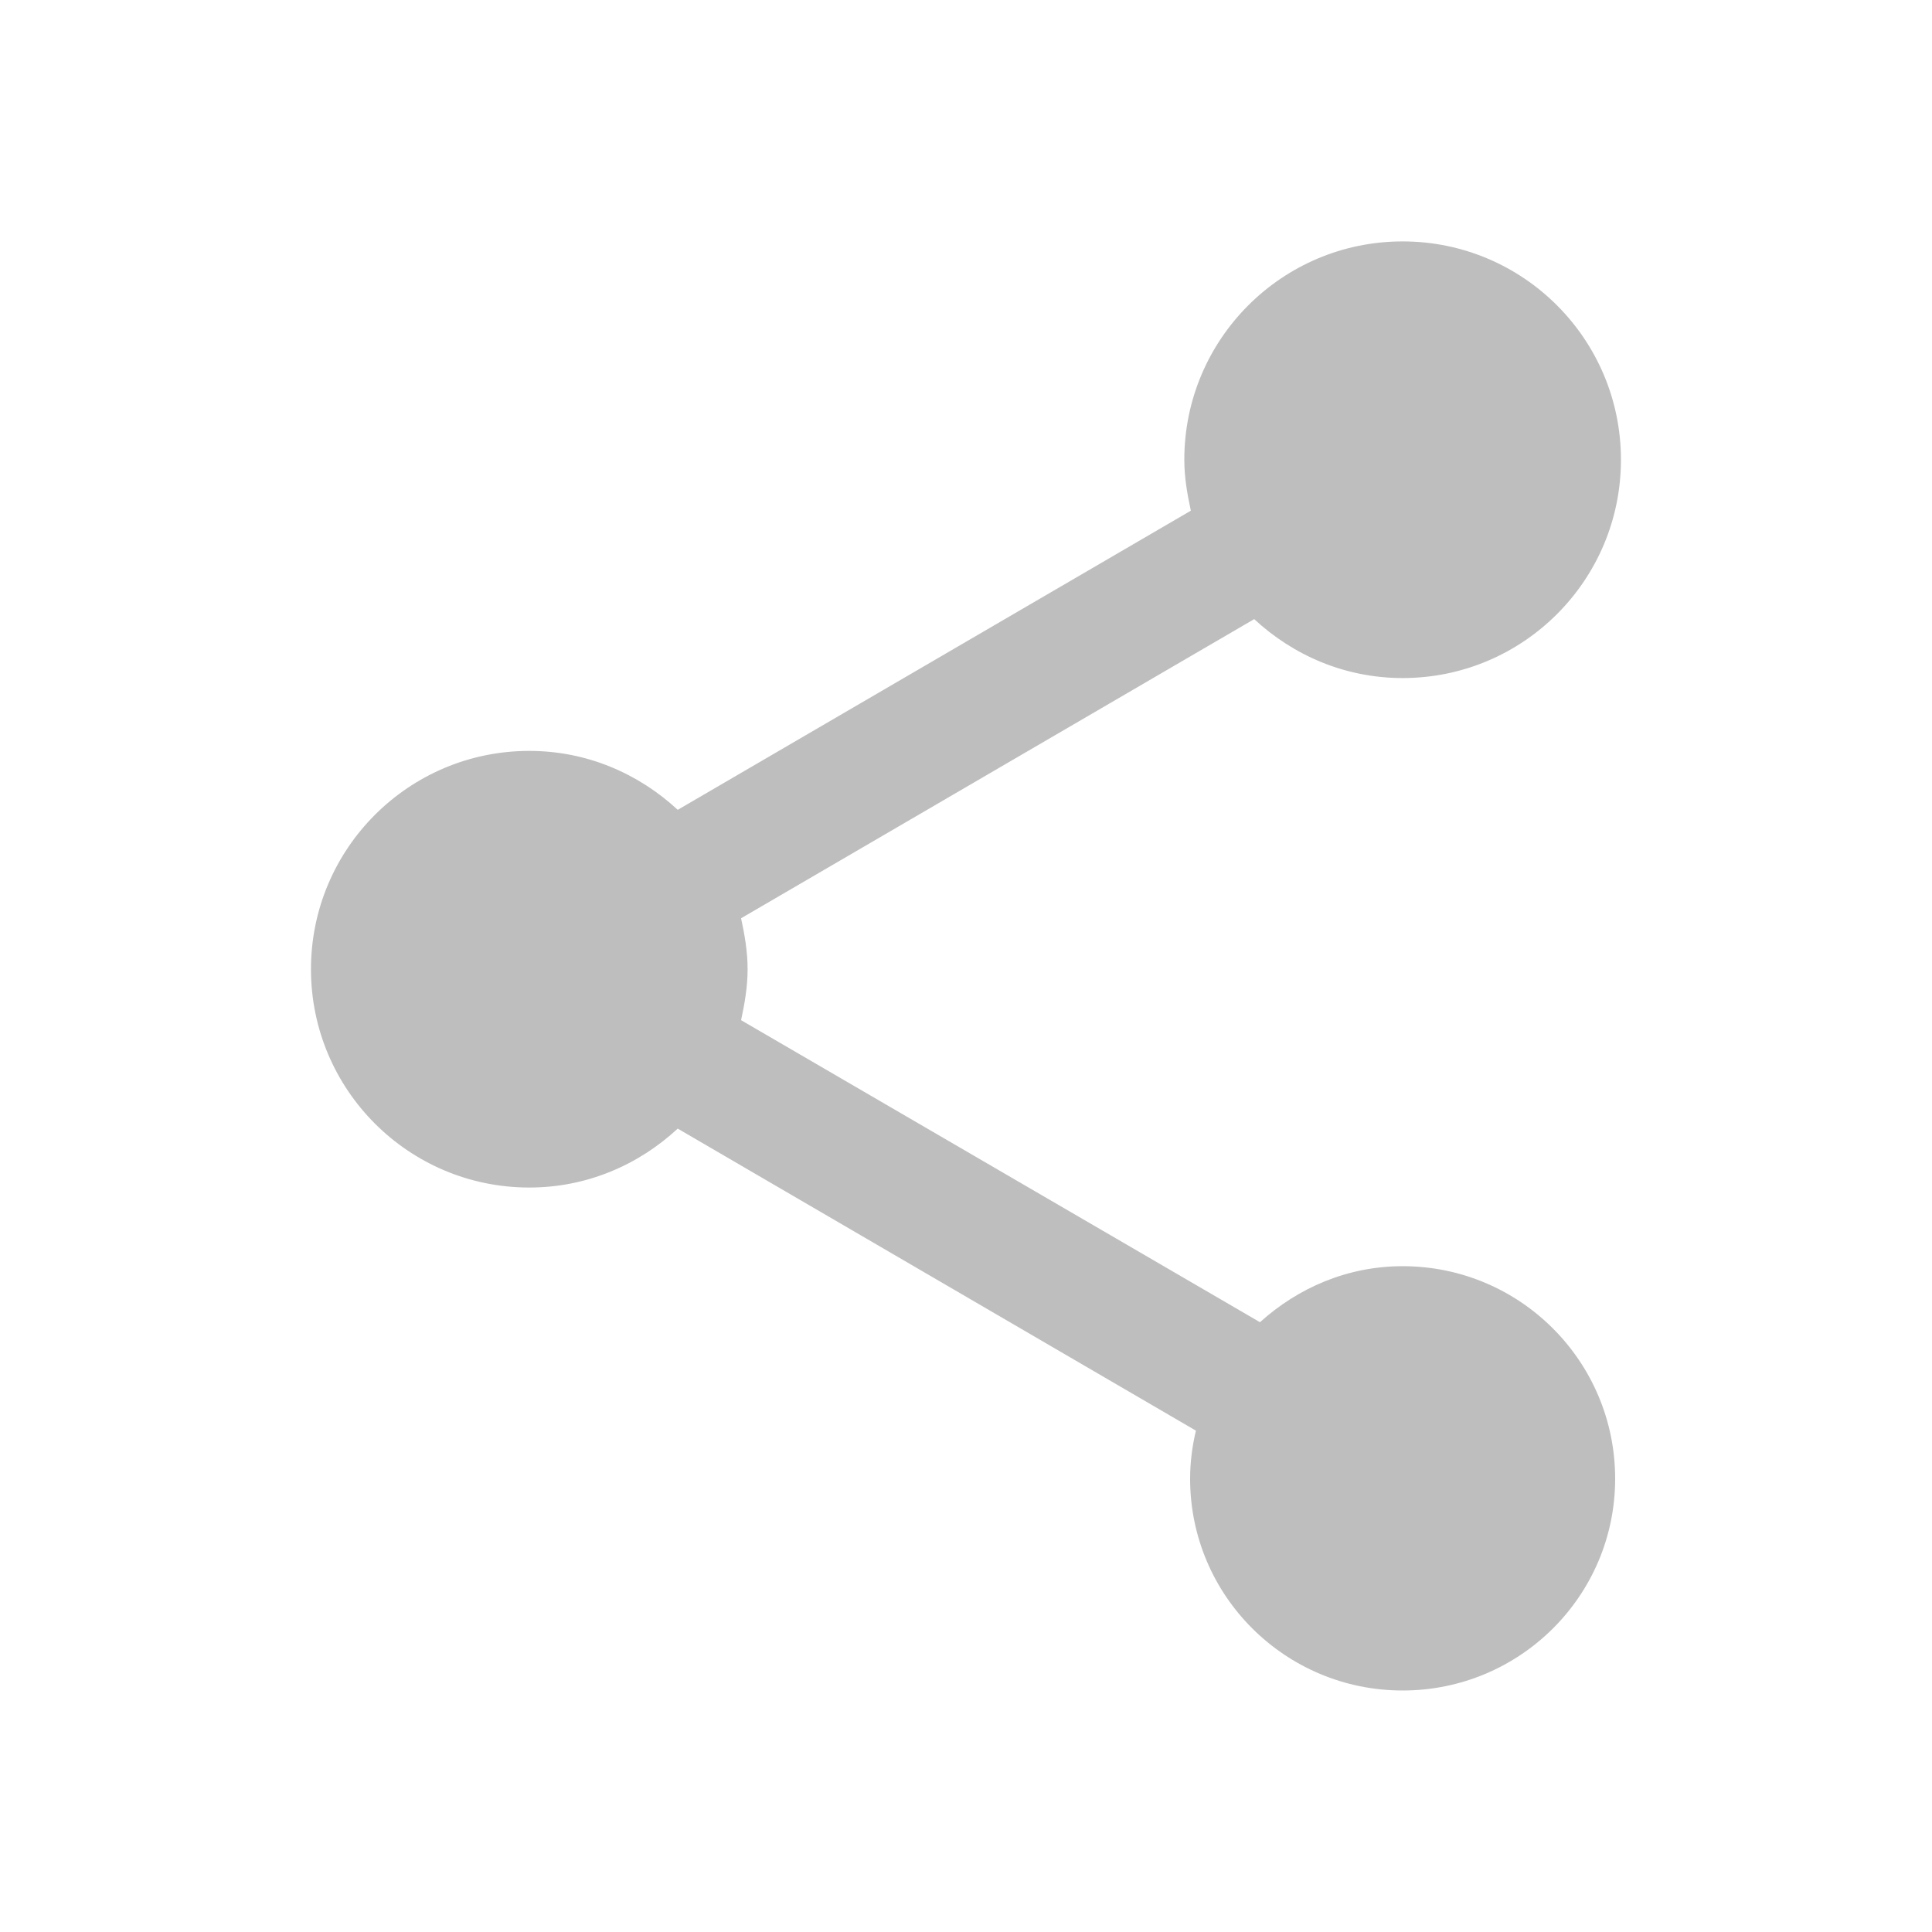
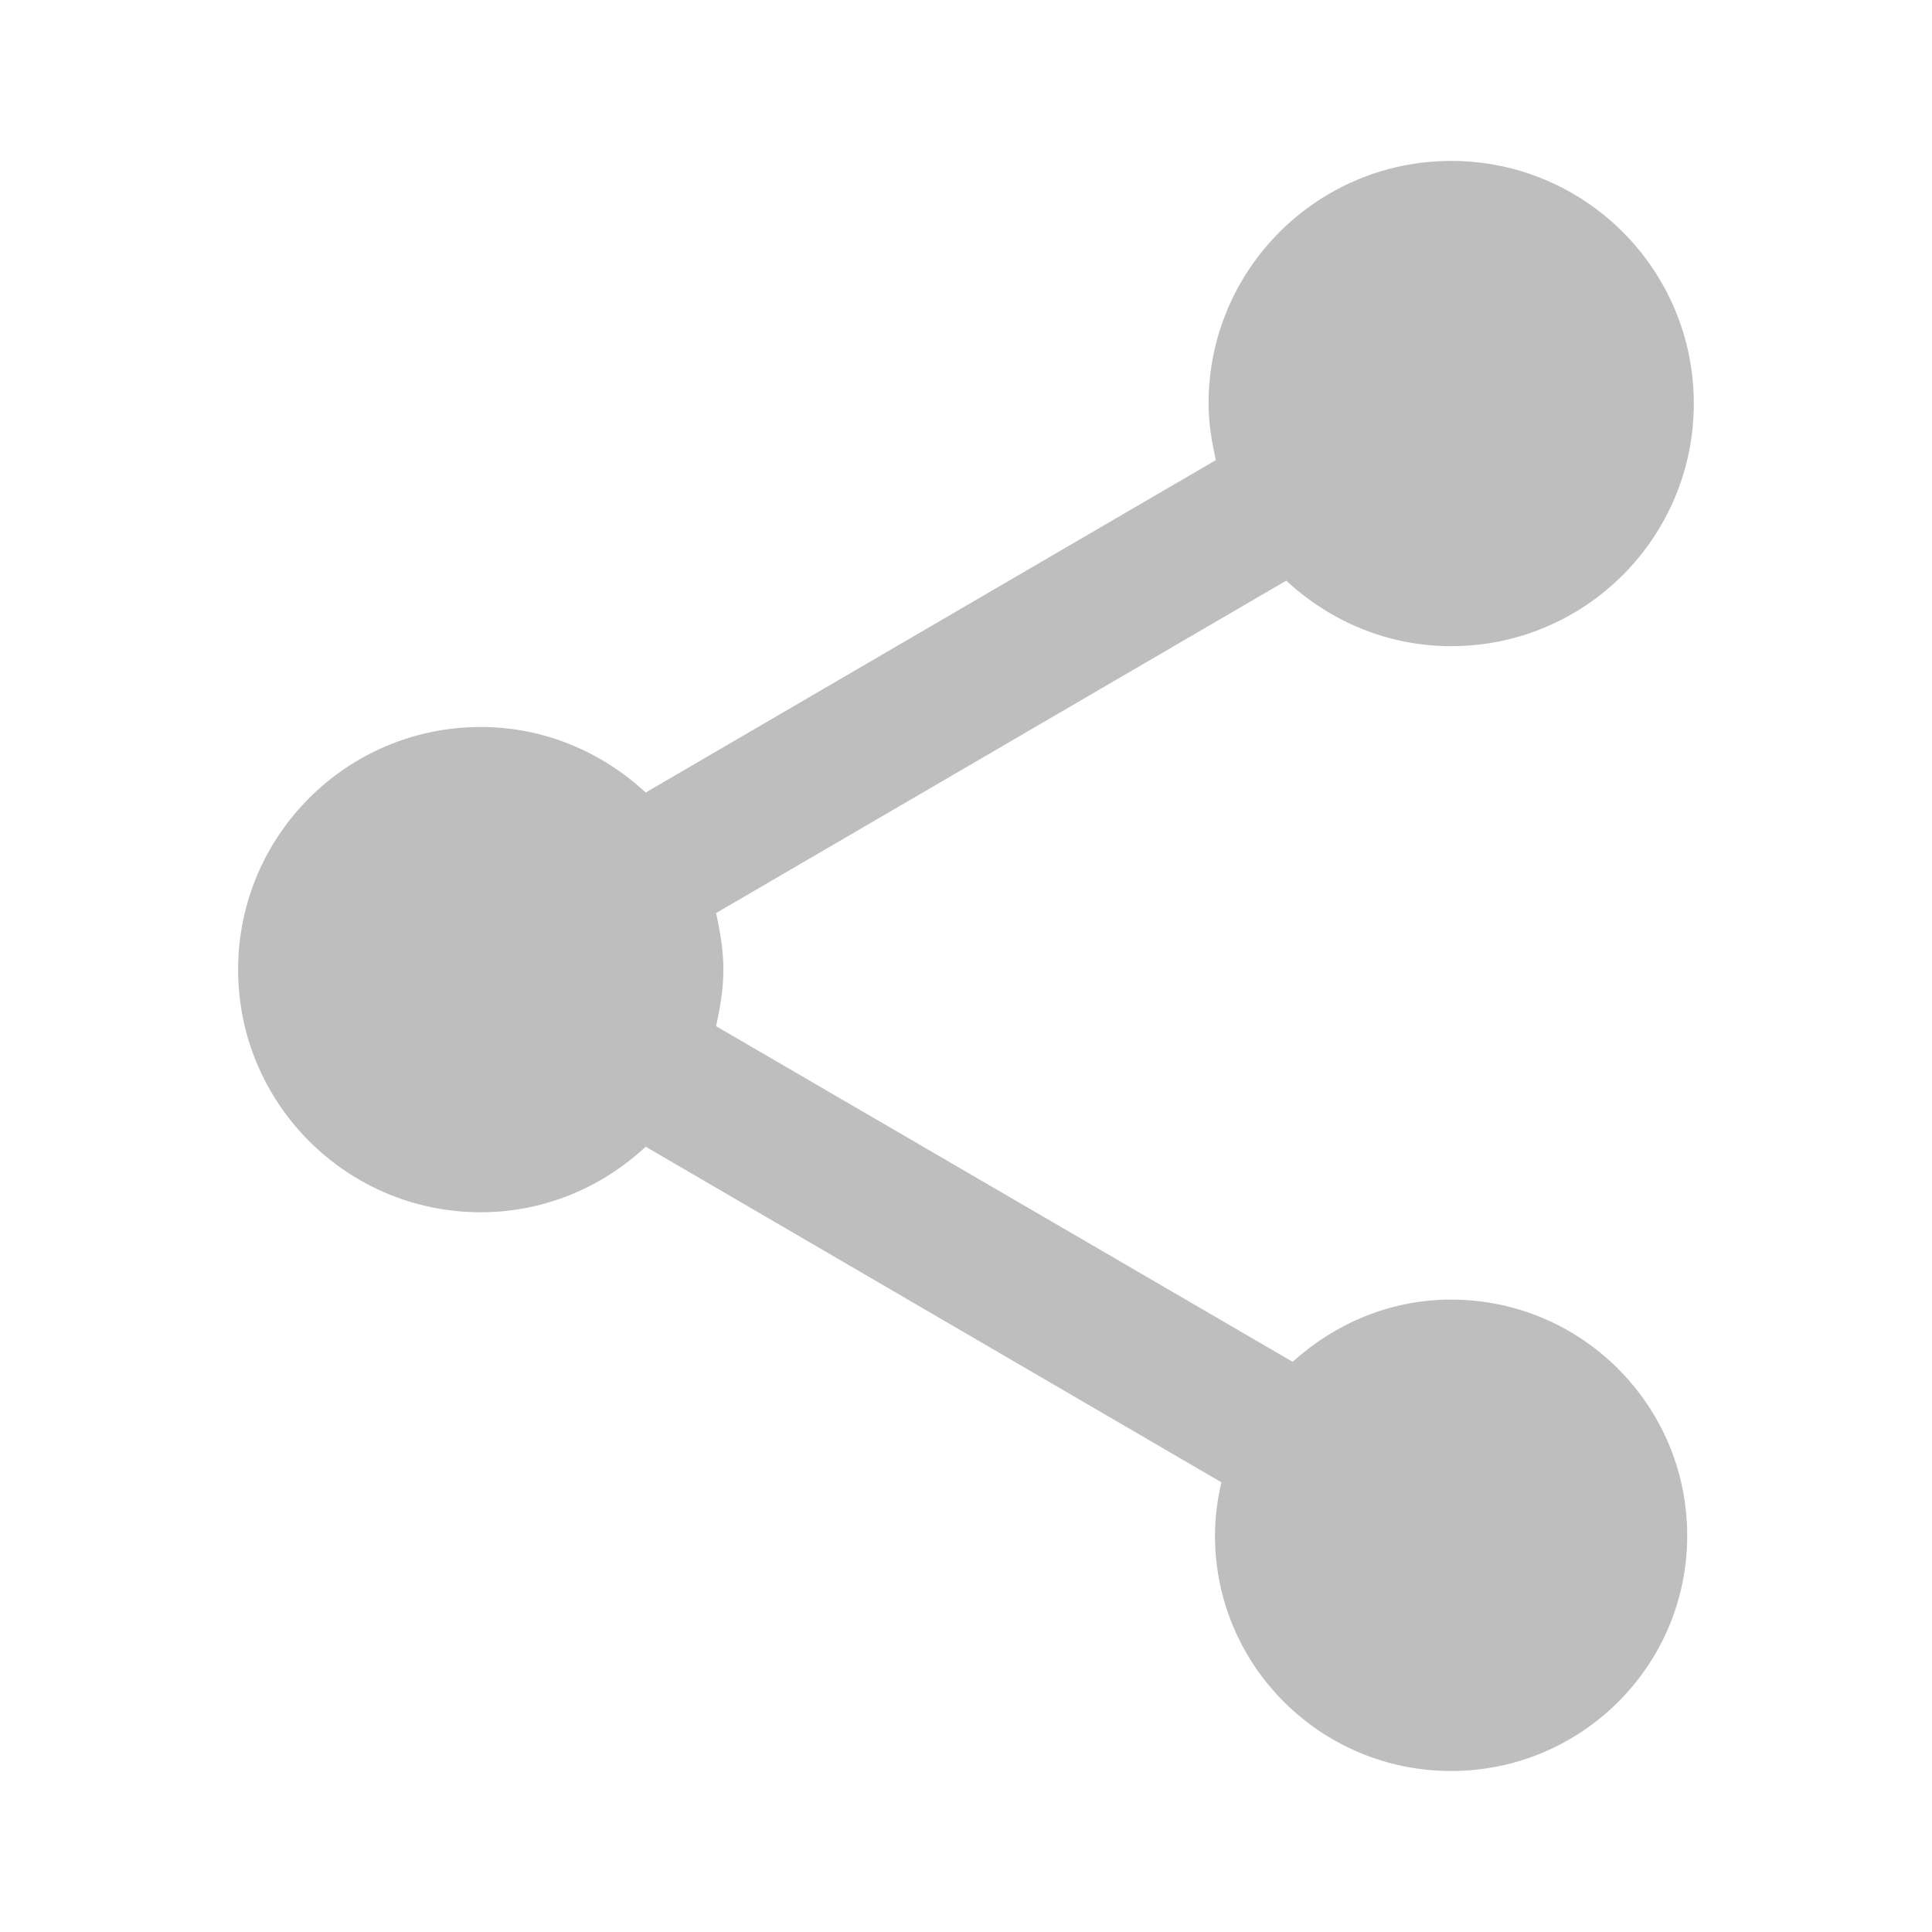
<svg xmlns="http://www.w3.org/2000/svg" height="24" viewBox="0 0 24 24" width="24">
-   <path d="m17.424 15.729c-.687 0-1.302.271-1.772.696l-6.446-3.752c.045-.208.081-.416.081-.633s-.036-.425-.081-.633l6.374-3.716c.488.452 1.13.732 1.844.732a2.712 2.712 0 0 0 2.712-2.712 2.712 2.712 0 0 0 -2.712-2.712 2.712 2.712 0 0 0 -2.712 2.712c0 .217.036.425.081.633l-6.374 3.716c-.488-.452-1.13-.732-1.844-.732a2.712 2.712 0 0 0 -2.712 2.712 2.712 2.712 0 0 0 2.712 2.712c.714 0 1.356-.28 1.844-.732l6.437 3.752c-.045.19-.072.389-.072.597 0 1.456 1.184 2.631 2.64 2.631s2.64-1.175 2.64-2.631a2.64 2.64 0 0 0 -2.64-2.64z" fill="#bebebe" stroke-width=".904" />
+   <path d="m18.027 16.144c-.763 0-1.447.301-1.969.773l-7.162-4.169c.05-.231.09-.462.09-.703 0-.241-.04-.472-.09-.703l7.082-4.129c.542.502 1.256.814 2.049.814a3.014 3.014 0 0 0 3.014-3.014 3.014 3.014 0 0 0 -3.014-3.014 3.014 3.014 0 0 0 -3.014 3.014c0 .241.04.472.09.703l-7.082 4.129c-.542-.502-1.256-.814-2.049-.814a3.014 3.014 0 0 0 -3.014 3.014 3.014 3.014 0 0 0 3.014 3.014c.794 0 1.507-.311 2.049-.814l7.152 4.169c-.05.211-.08.432-.08.663 0 1.617 1.316 2.923 2.933 2.923s2.933-1.306 2.933-2.923a2.933 2.933 0 0 0 -2.933-2.933z" fill="#bebebe" stroke-width="1.005" />
</svg>
